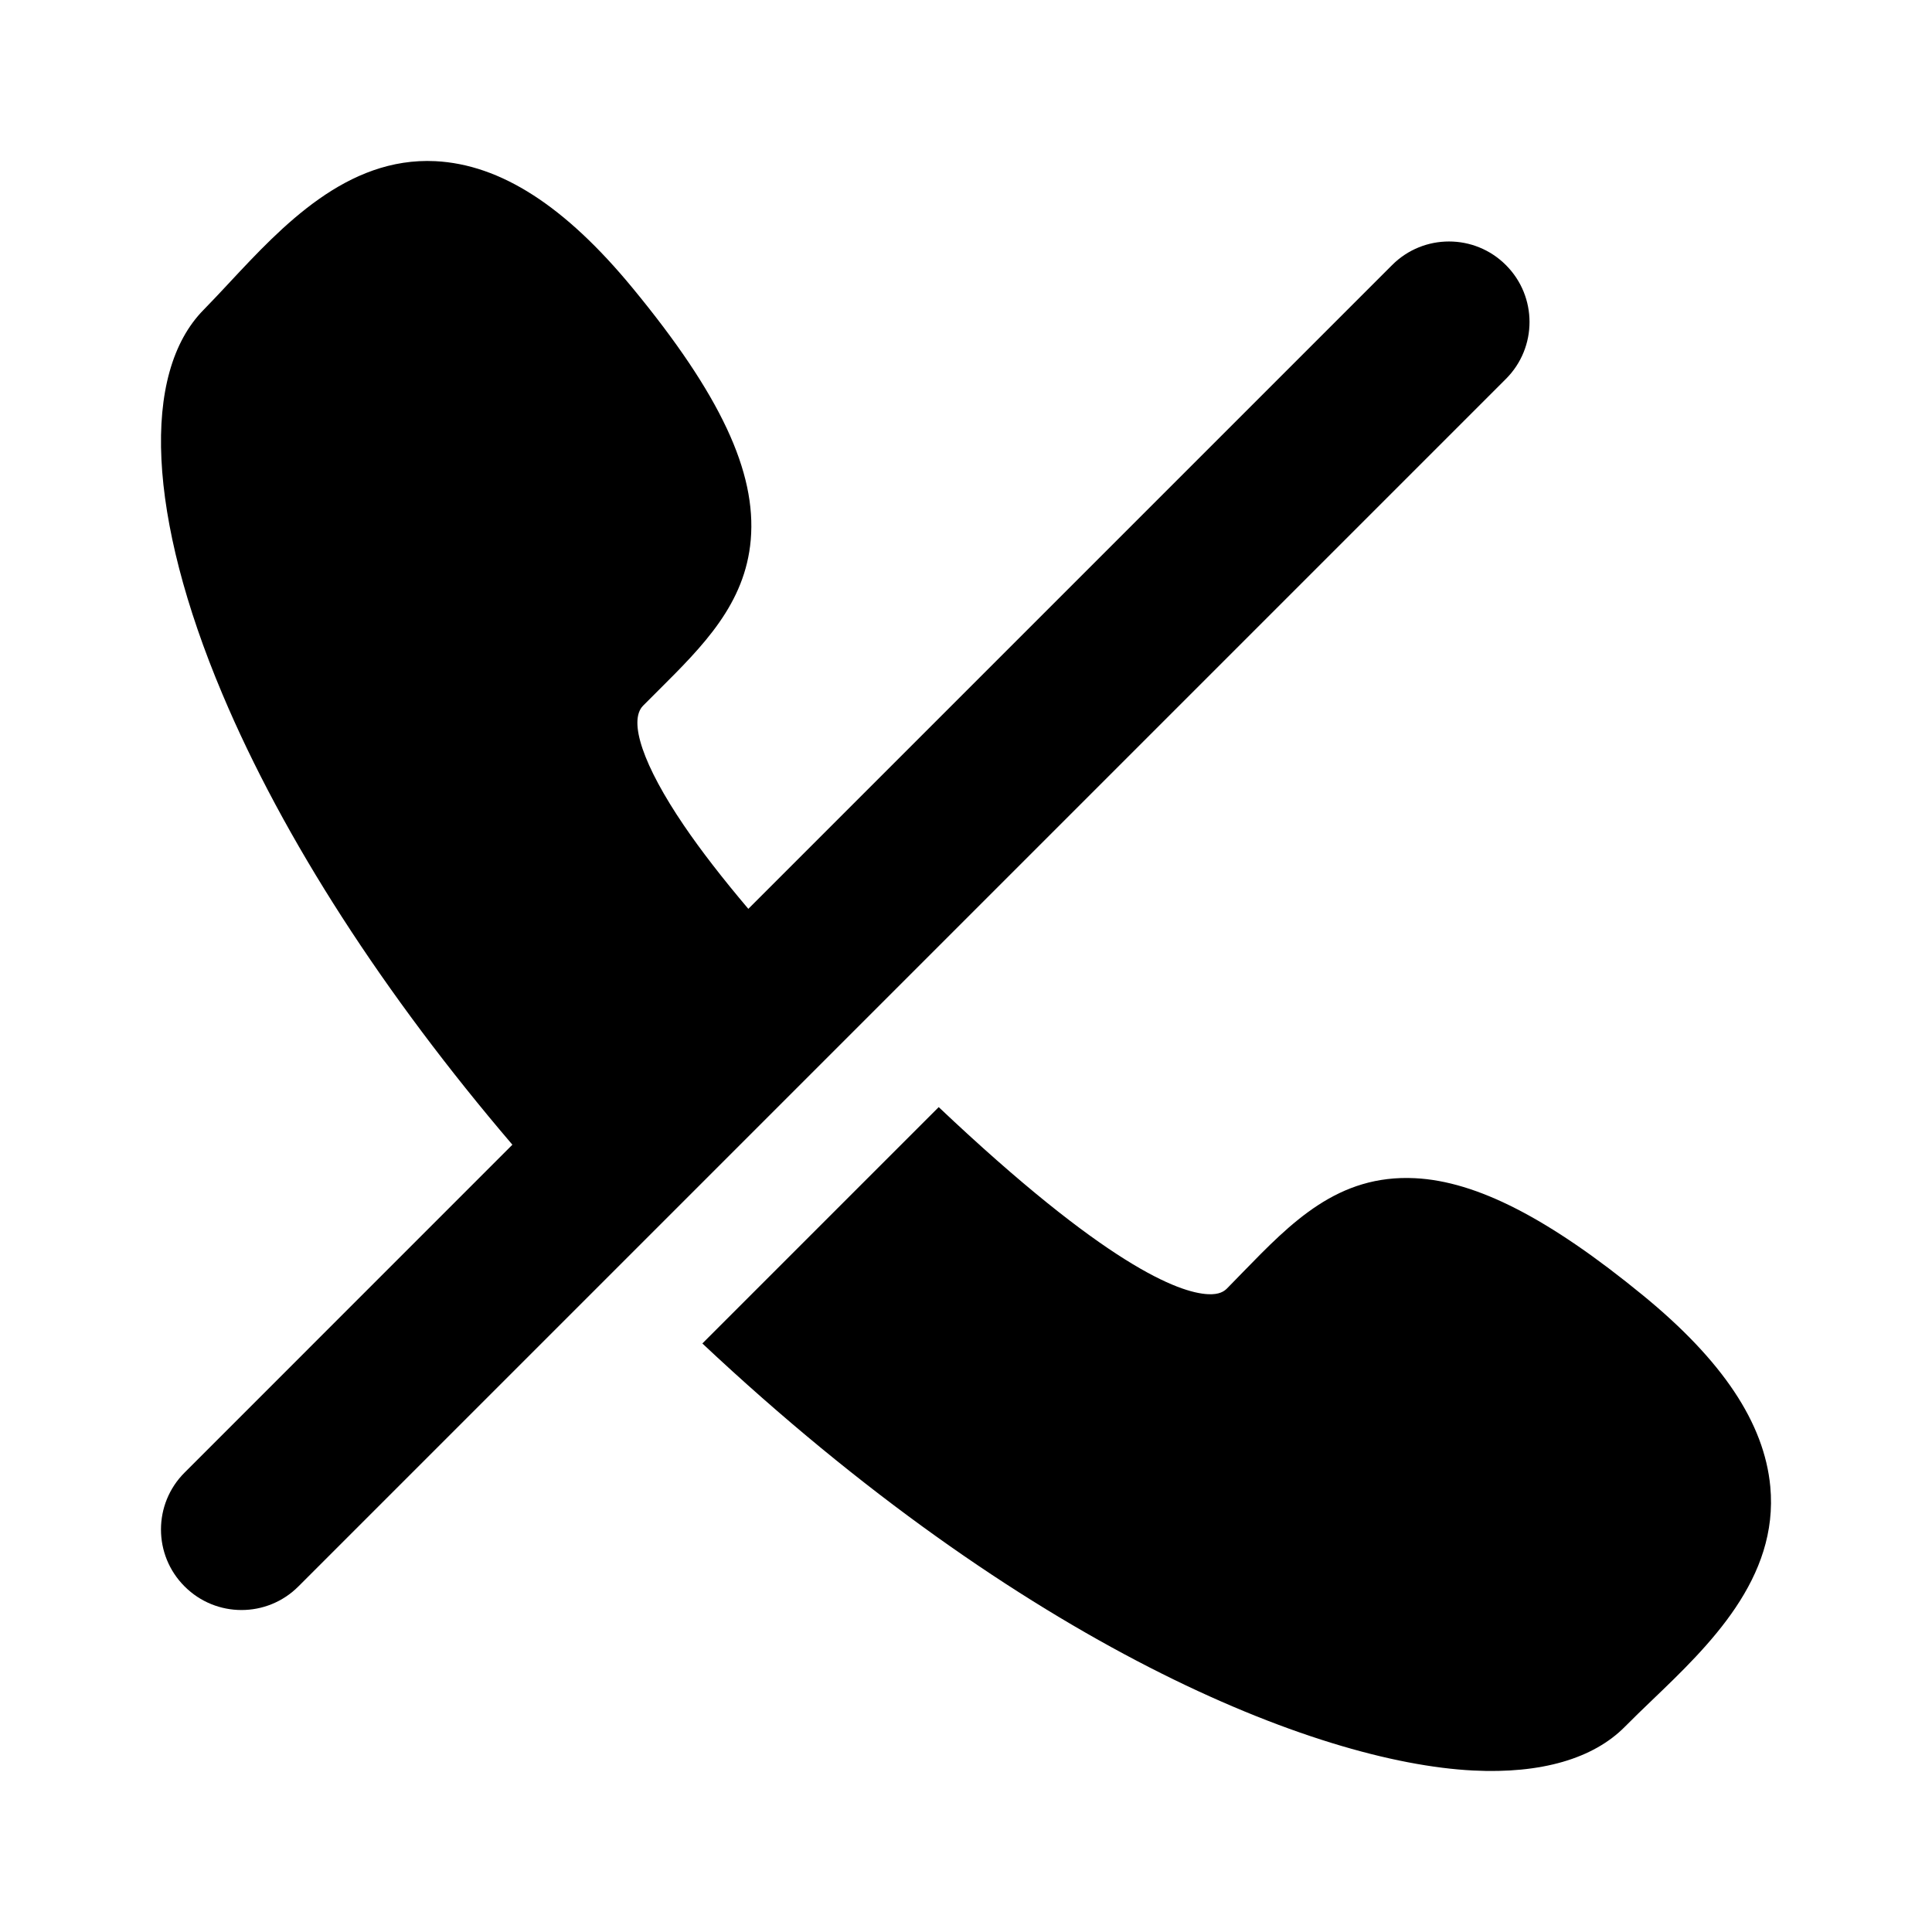
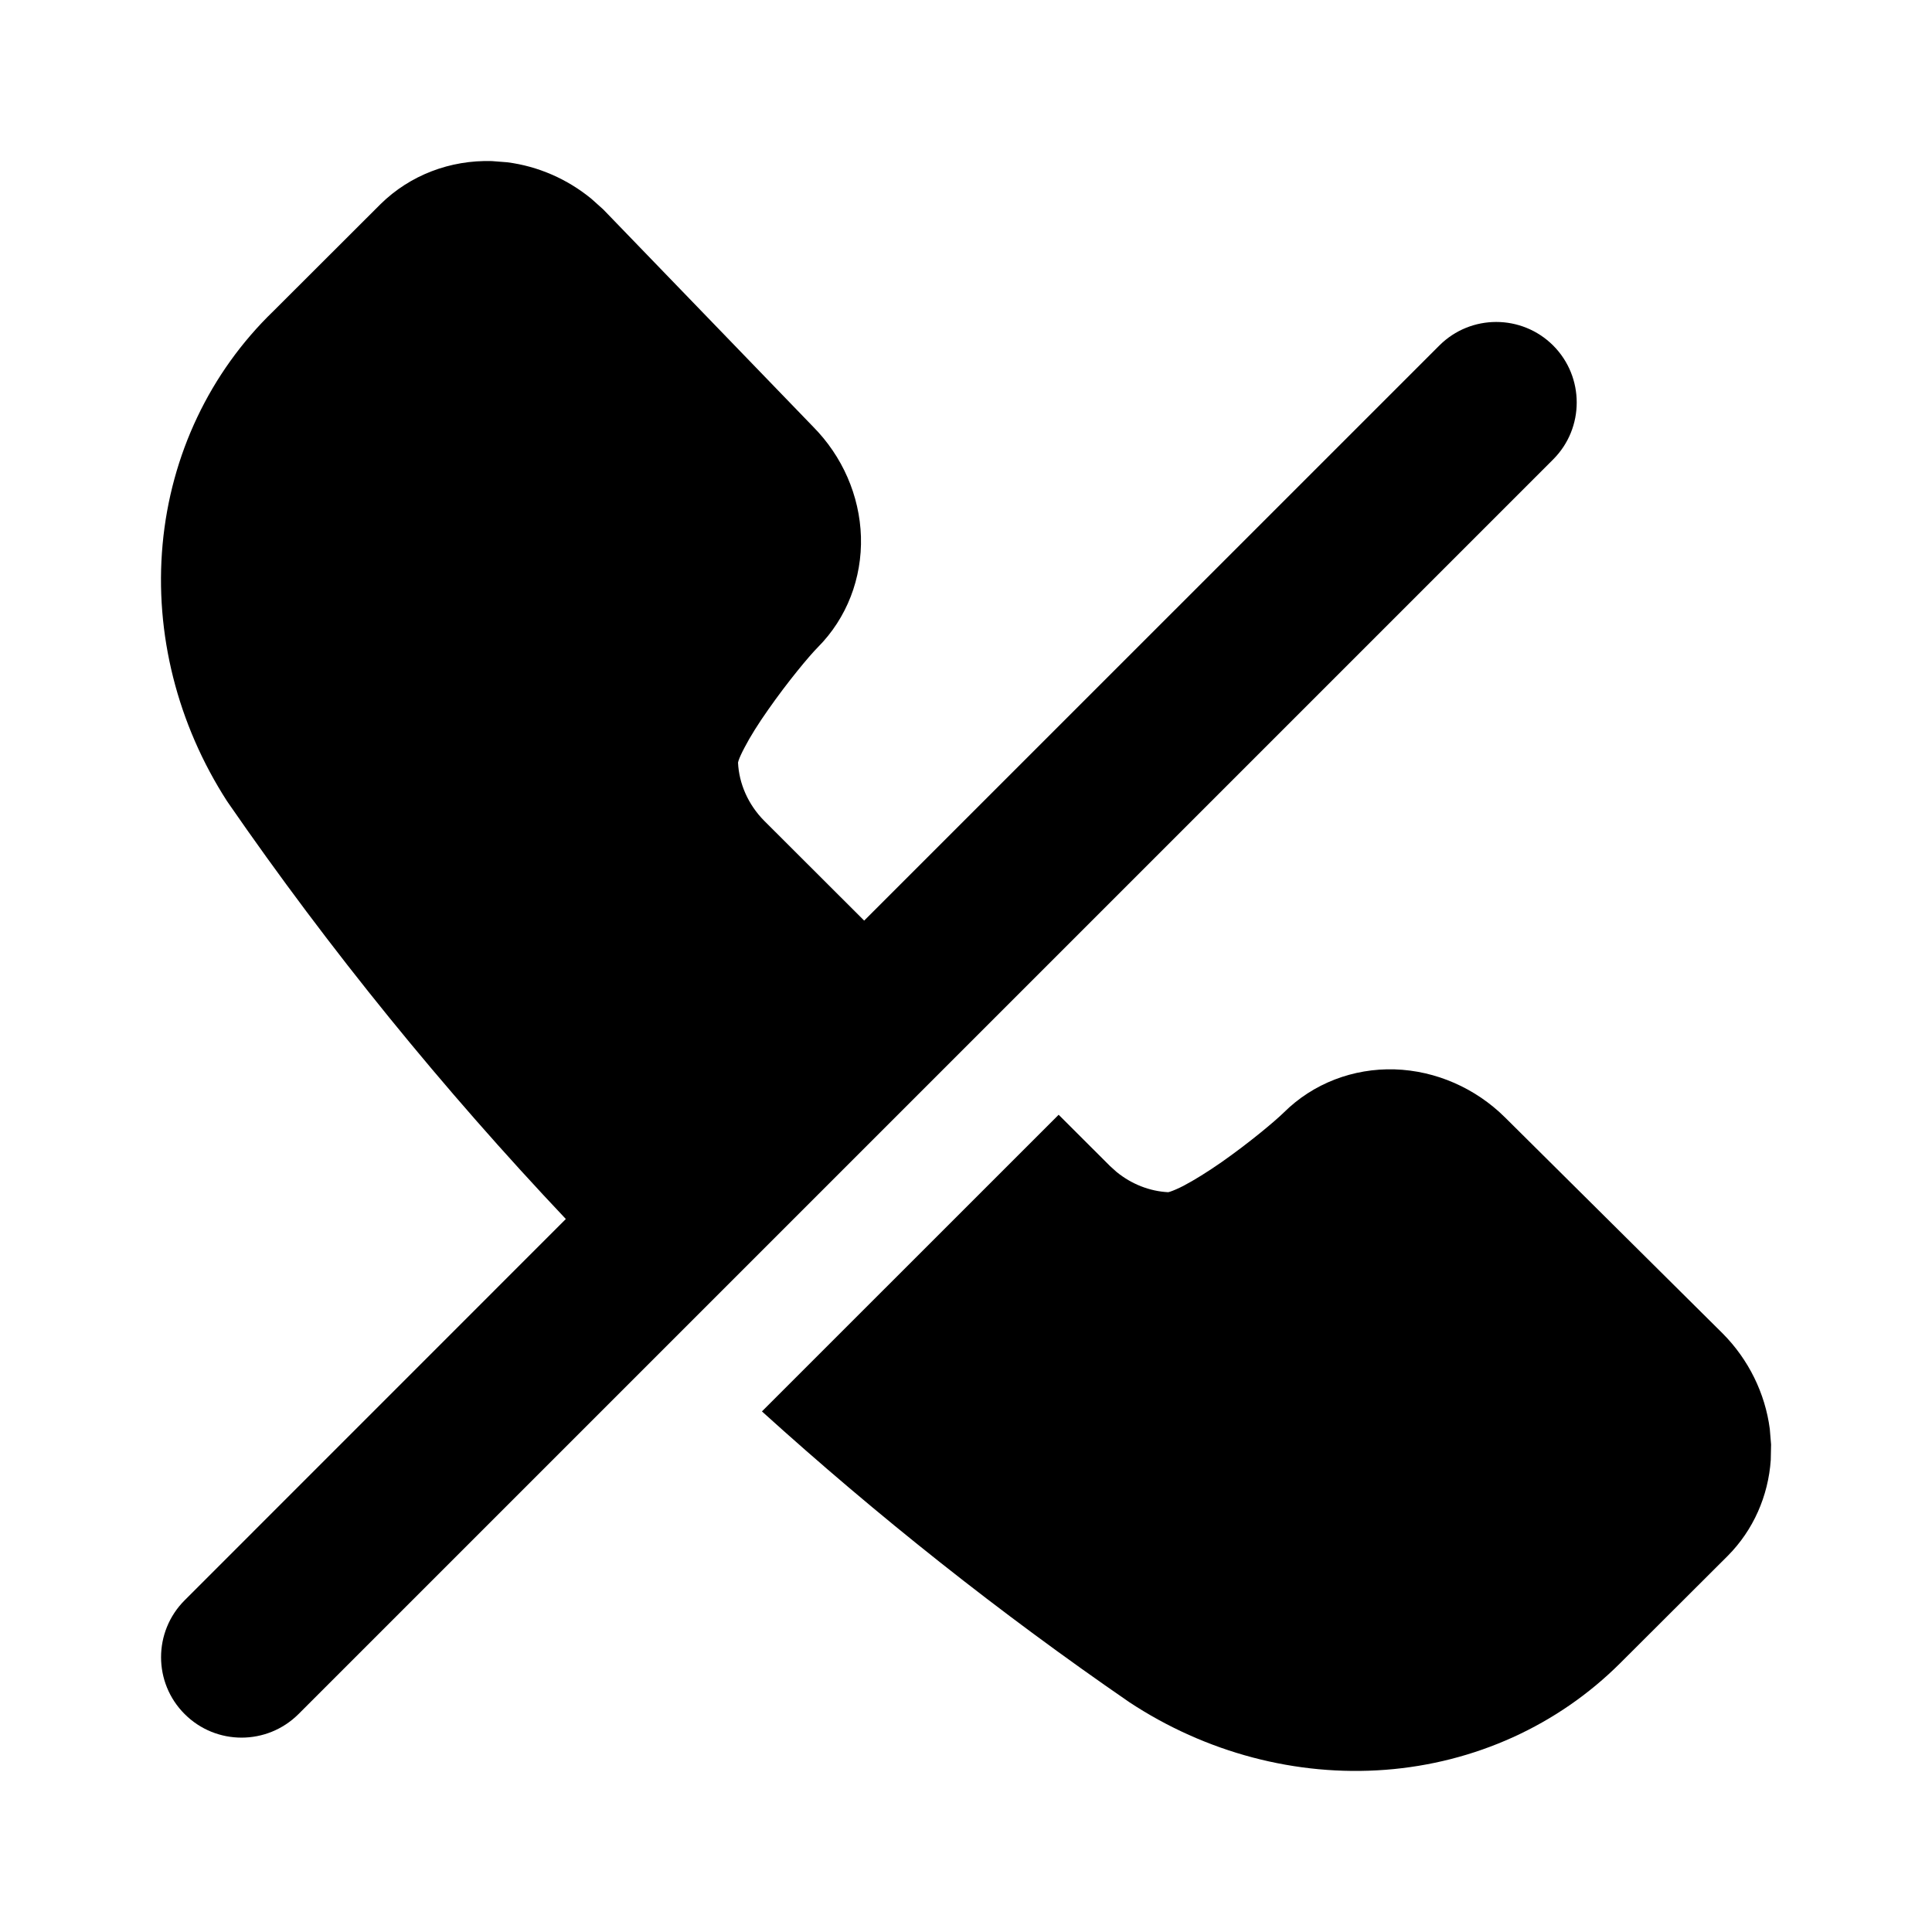
<svg xmlns="http://www.w3.org/2000/svg" viewBox="0 0 24 24">
-   <path d="M21.991 18.465C21.916 17.677 21.398 16.9 20.408 16.09C19.243 15.136 18.344 14.674 17.578 14.636C16.621 14.588 16.045 15.181 15.435 15.808C15.373 15.873 15.31 15.937 15.245 16.003C15.208 16.041 15.147 16.084 15.007 16.077C14.641 16.059 13.736 15.716 11.661 13.753L8.725 16.689C12.714 20.436 16.339 21.896 18.302 21.994C19.141 22.036 19.792 21.848 20.185 21.45C20.291 21.343 20.405 21.233 20.526 21.117C21.227 20.445 22.099 19.608 21.991 18.465Z" />
-   <path d="M9.296 11.29C8.975 10.911 8.707 10.565 8.495 10.253C7.991 9.511 7.801 8.956 7.989 8.766C8.053 8.701 8.117 8.637 8.18 8.575C8.734 8.023 9.257 7.502 9.326 6.707C9.399 5.863 8.947 4.899 7.86 3.58C7.02 2.559 6.218 2.043 5.408 2.002C4.308 1.948 3.504 2.81 2.857 3.503C2.743 3.625 2.636 3.74 2.531 3.847C1.748 4.638 1.835 6.424 2.763 8.623C3.52 10.419 4.771 12.354 6.365 14.22L2.293 18.293C1.902 18.683 1.902 19.317 2.293 19.707C2.683 20.098 3.317 20.098 3.707 19.707L18.707 4.707C19.098 4.317 19.098 3.683 18.707 3.293C18.317 2.902 17.683 2.902 17.293 3.293L9.296 11.29Z" />
+   <path d="M17.324 13.284C17.838 13.3 18.331 13.518 18.698 13.883L21.397 16.562L21.4 16.565C21.72 16.887 21.927 17.306 21.985 17.751L22.001 17.944L21.997 18.137C21.966 18.584 21.781 19.007 21.463 19.327L21.462 19.328L20.126 20.661C19.351 21.434 18.321 21.9 17.211 21.985C16.101 22.07 14.977 21.771 14.027 21.144L14.02 21.139C12.422 20.039 10.9 18.832 9.465 17.533L13.151 13.848L13.79 14.486L13.87 14.558C14.057 14.711 14.285 14.799 14.513 14.81C14.519 14.808 14.528 14.806 14.54 14.802C14.578 14.789 14.633 14.766 14.701 14.731C14.838 14.659 15.003 14.556 15.174 14.437C15.518 14.196 15.838 13.928 15.949 13.819C16.313 13.458 16.81 13.269 17.324 13.284Z" />
+   <path d="M6.302 2.016C6.684 2.065 7.048 2.224 7.347 2.47L7.492 2.6L7.5 2.608L10.1 5.3C10.463 5.666 10.679 6.155 10.695 6.667C10.71 7.182 10.52 7.678 10.159 8.041C10.05 8.151 9.783 8.472 9.542 8.817C9.422 8.987 9.319 9.151 9.248 9.288C9.212 9.356 9.188 9.409 9.175 9.447C9.172 9.459 9.169 9.467 9.168 9.473C9.18 9.733 9.293 9.993 9.49 10.193L10.735 11.436L17.88 4.292C18.27 3.902 18.903 3.902 19.294 4.292C19.684 4.683 19.684 5.317 19.294 5.707L3.708 21.293C3.317 21.683 2.684 21.683 2.294 21.293C1.903 20.903 1.903 20.27 2.294 19.879L7.029 15.143C5.503 13.528 4.096 11.8 2.831 9.968L2.827 9.961L2.822 9.955C2.204 8.997 1.918 7.87 2.02 6.761C2.122 5.651 2.607 4.627 3.396 3.865L4.728 2.535C5.094 2.175 5.593 1.986 6.11 2.001L6.302 2.016Z" />
</svg>
